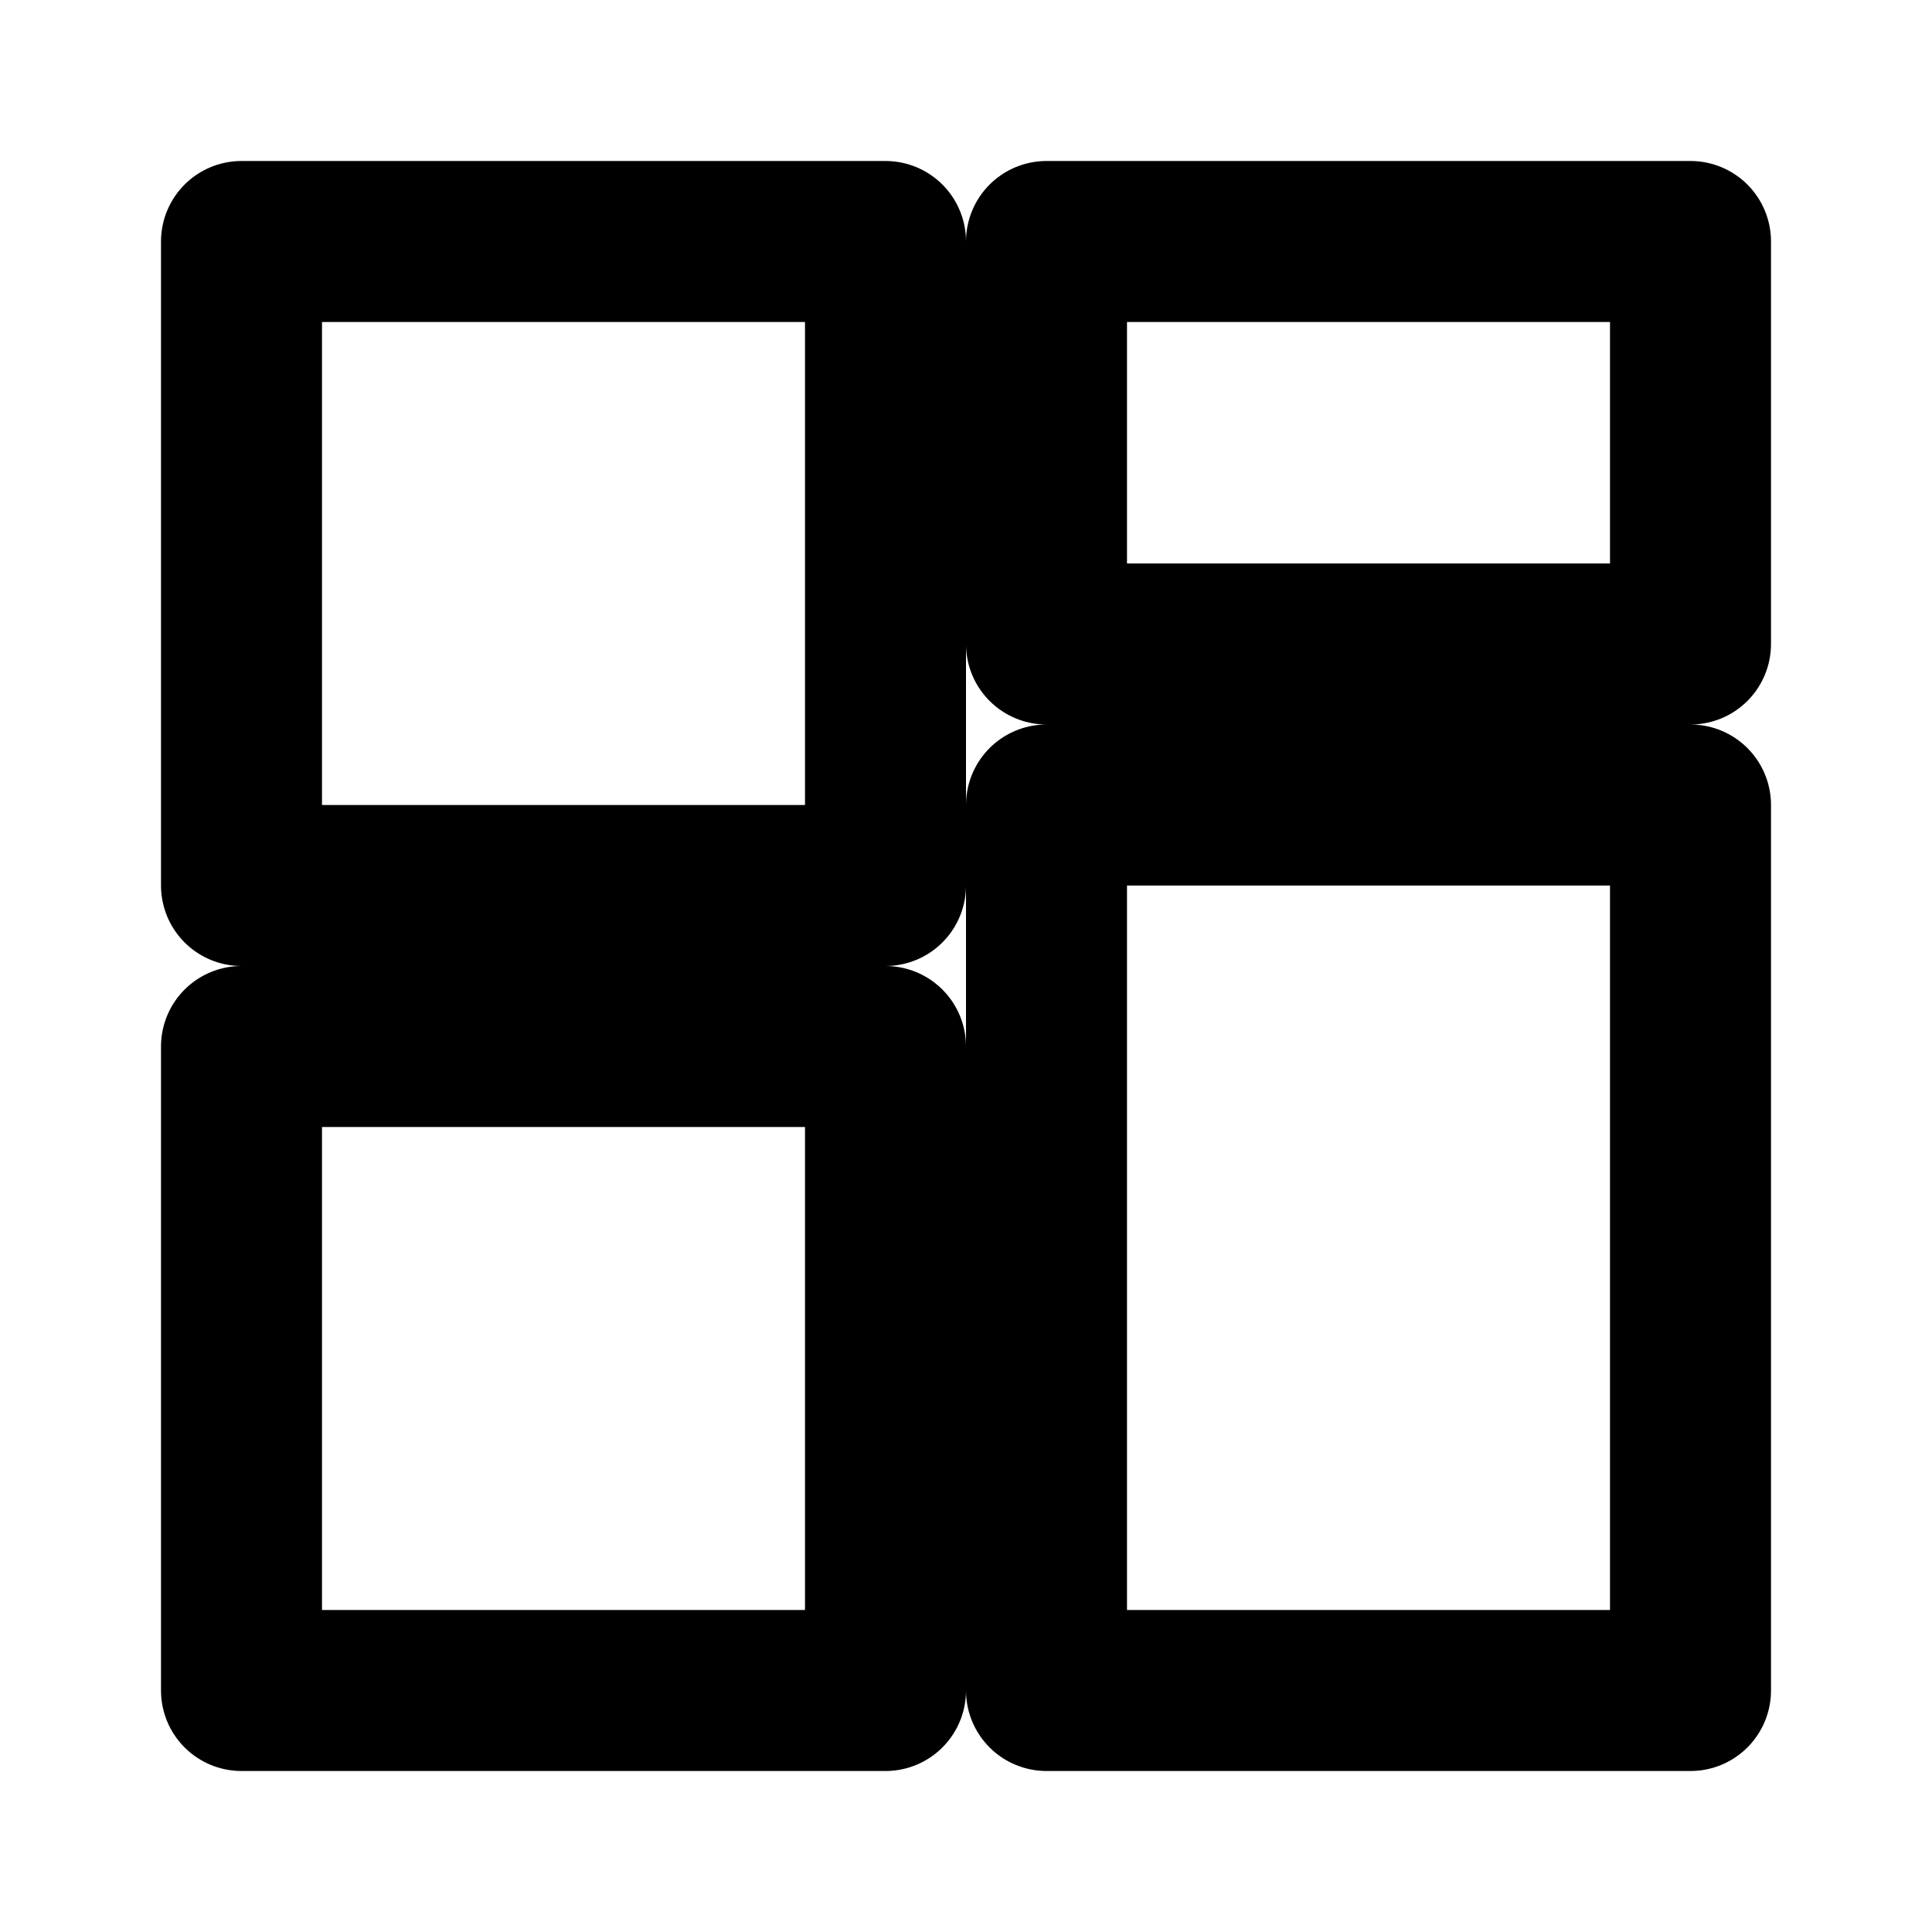
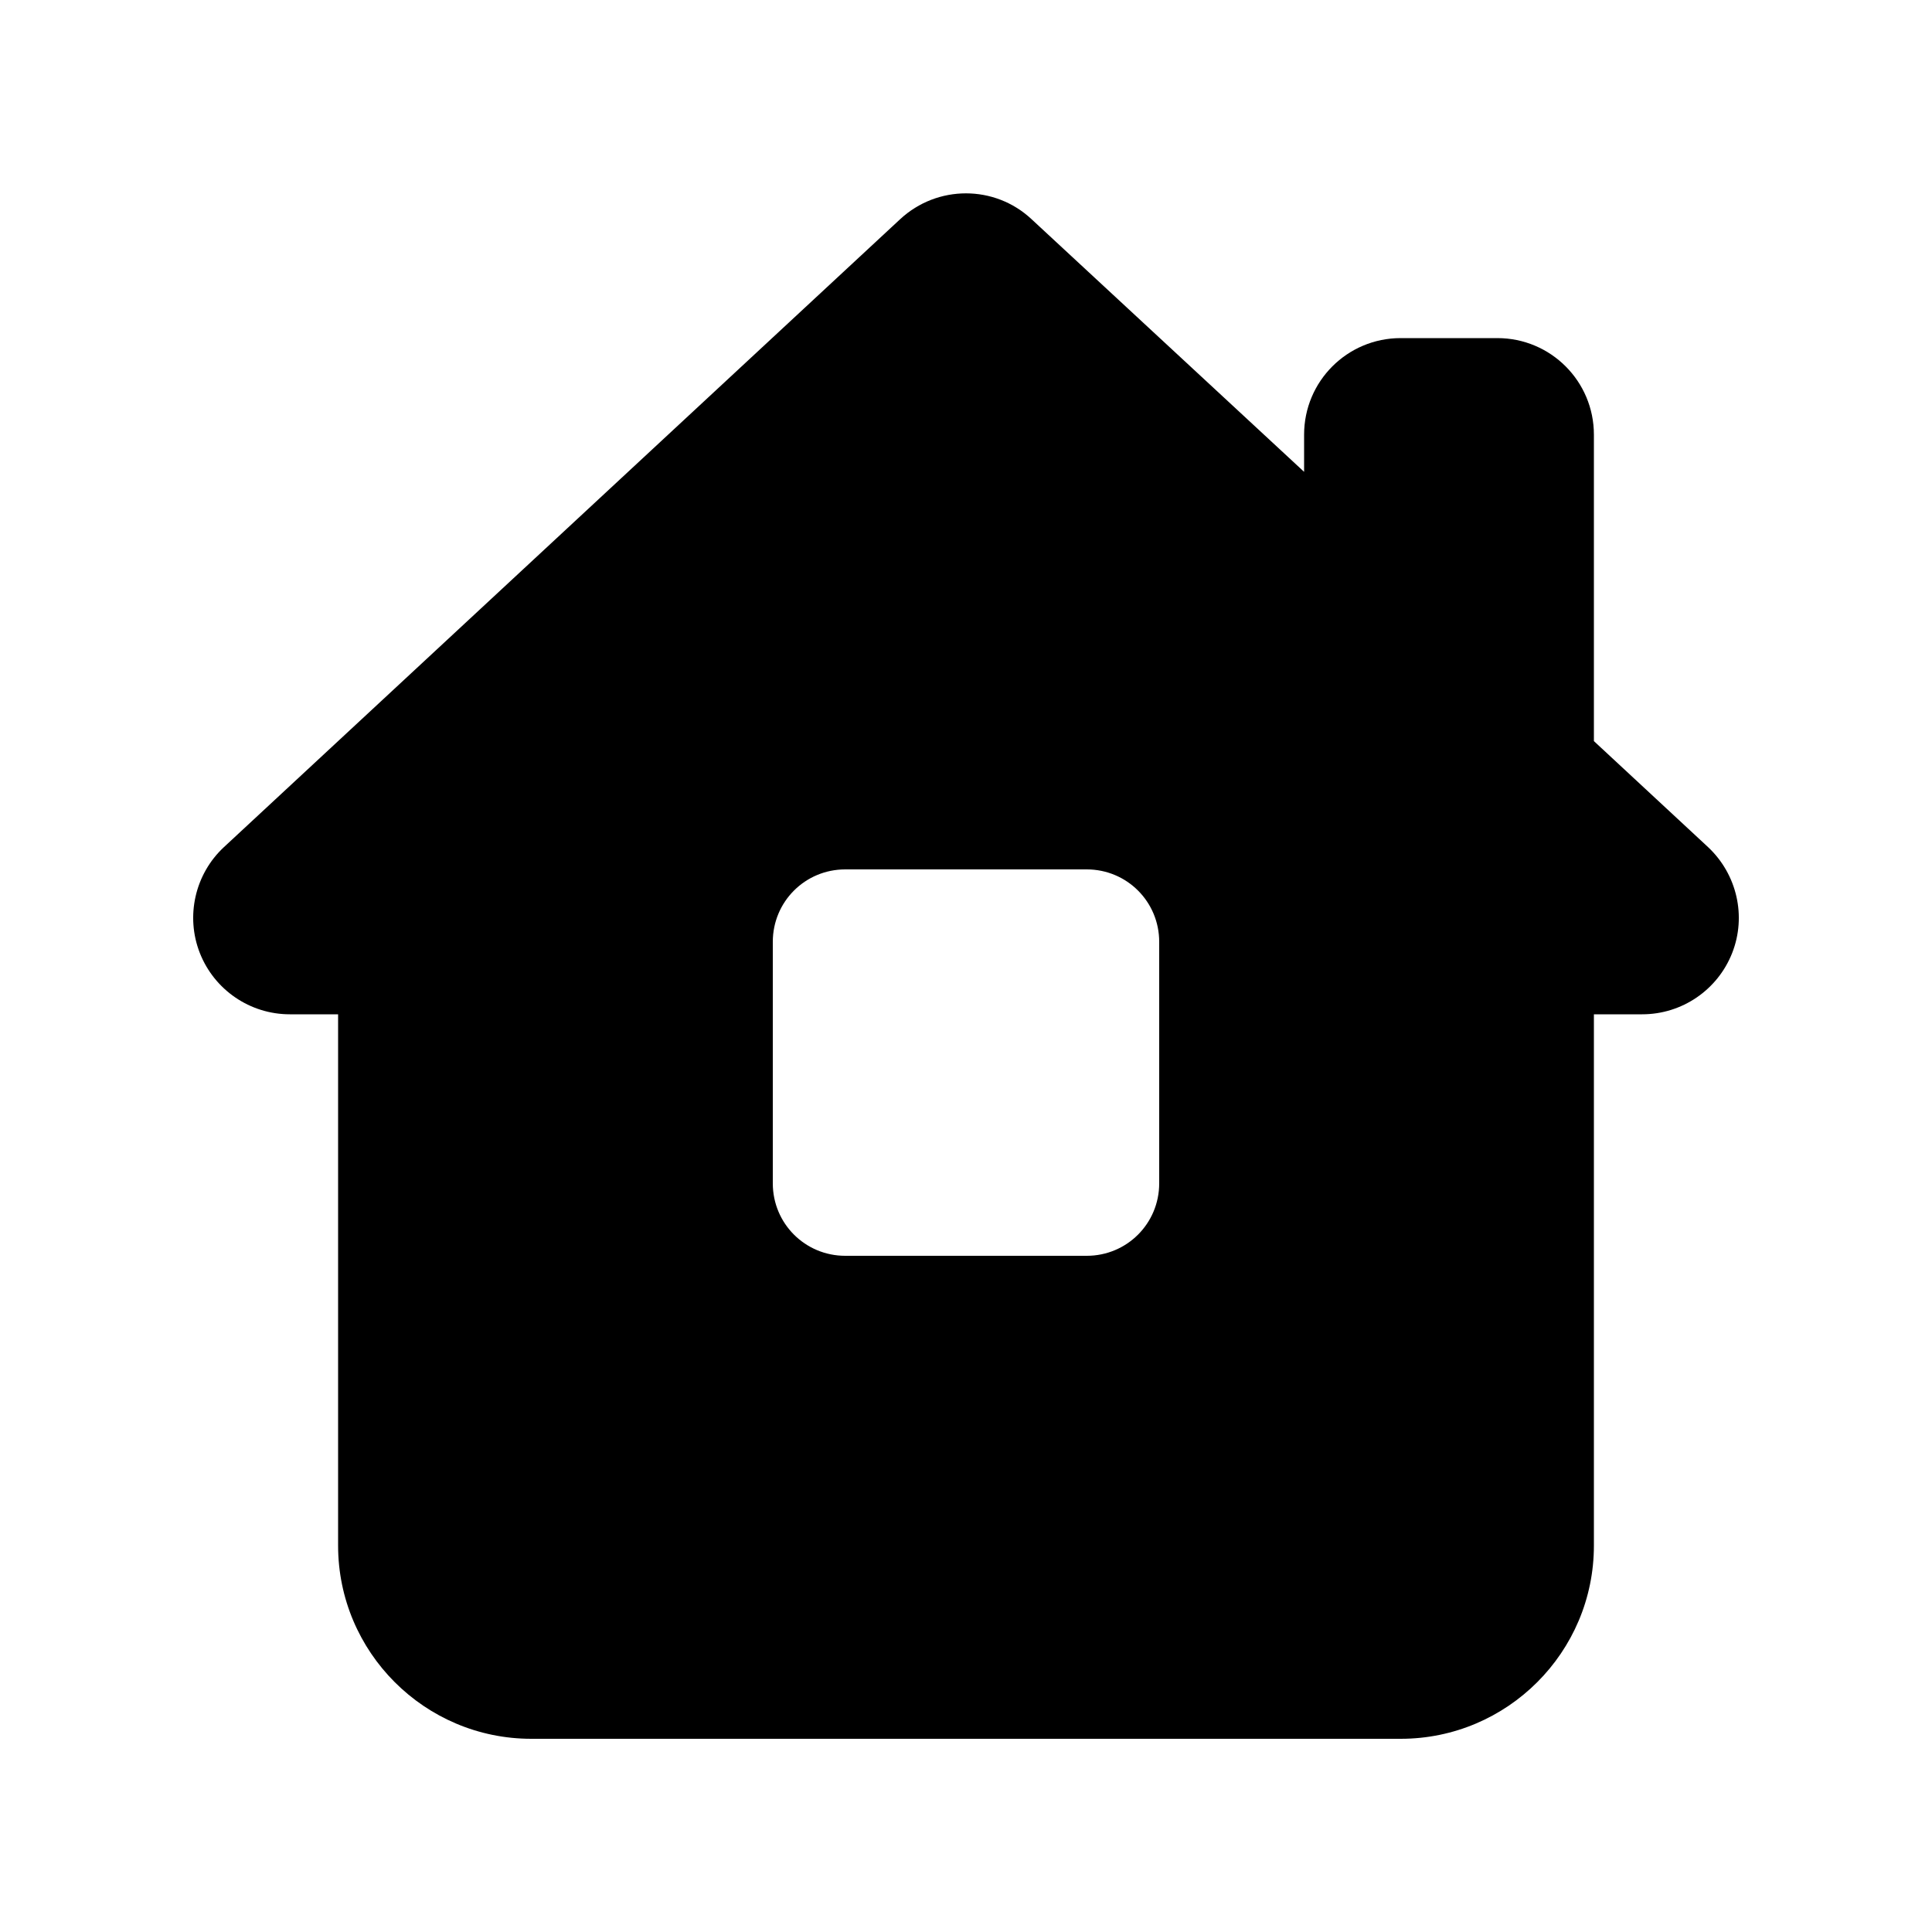
- <svg xmlns="http://www.w3.org/2000/svg" fill="none" viewBox="0 0 24 24" stroke="currentColor">
-   <path stroke-linecap="round" stroke-linejoin="round" stroke-width="2" d="M3 3h8v8H3zM13 3h8v5h-8zM13 10h8v11h-8zM3 13h8v8H3z" />
+ <svg xmlns="http://www.w3.org/2000/svg" viewBox="0 0 640 640">
+   <path d="M298.2 72.6C310.5 61.2 329.5 61.2 341.7 72.6L432 156.3L432 144C432 126.3 446.3 112 464 112L496 112C513.7 112 528 126.3 528 144L528 245.5L565.8 280.6C575.4 289.6 578.6 303.5 573.8 315.7C569 327.9 557.2 336 544 336L528 336L528 512C528 547.3 499.3 576 464 576L176 576C140.7 576 112 547.3 112 512L112 336L96 336C82.8 336 71 327.9 66.2 315.7C61.4 303.5 64.6 289.5 74.2 280.6L298.2 72.6zM280 288C266.7 288 256 298.7 256 312L256 392C256 405.3 266.7 416 280 416L360 416C373.3 416 384 405.3 384 392L384 312C384 298.7 373.3 288 360 288L280 288z" />
</svg>
